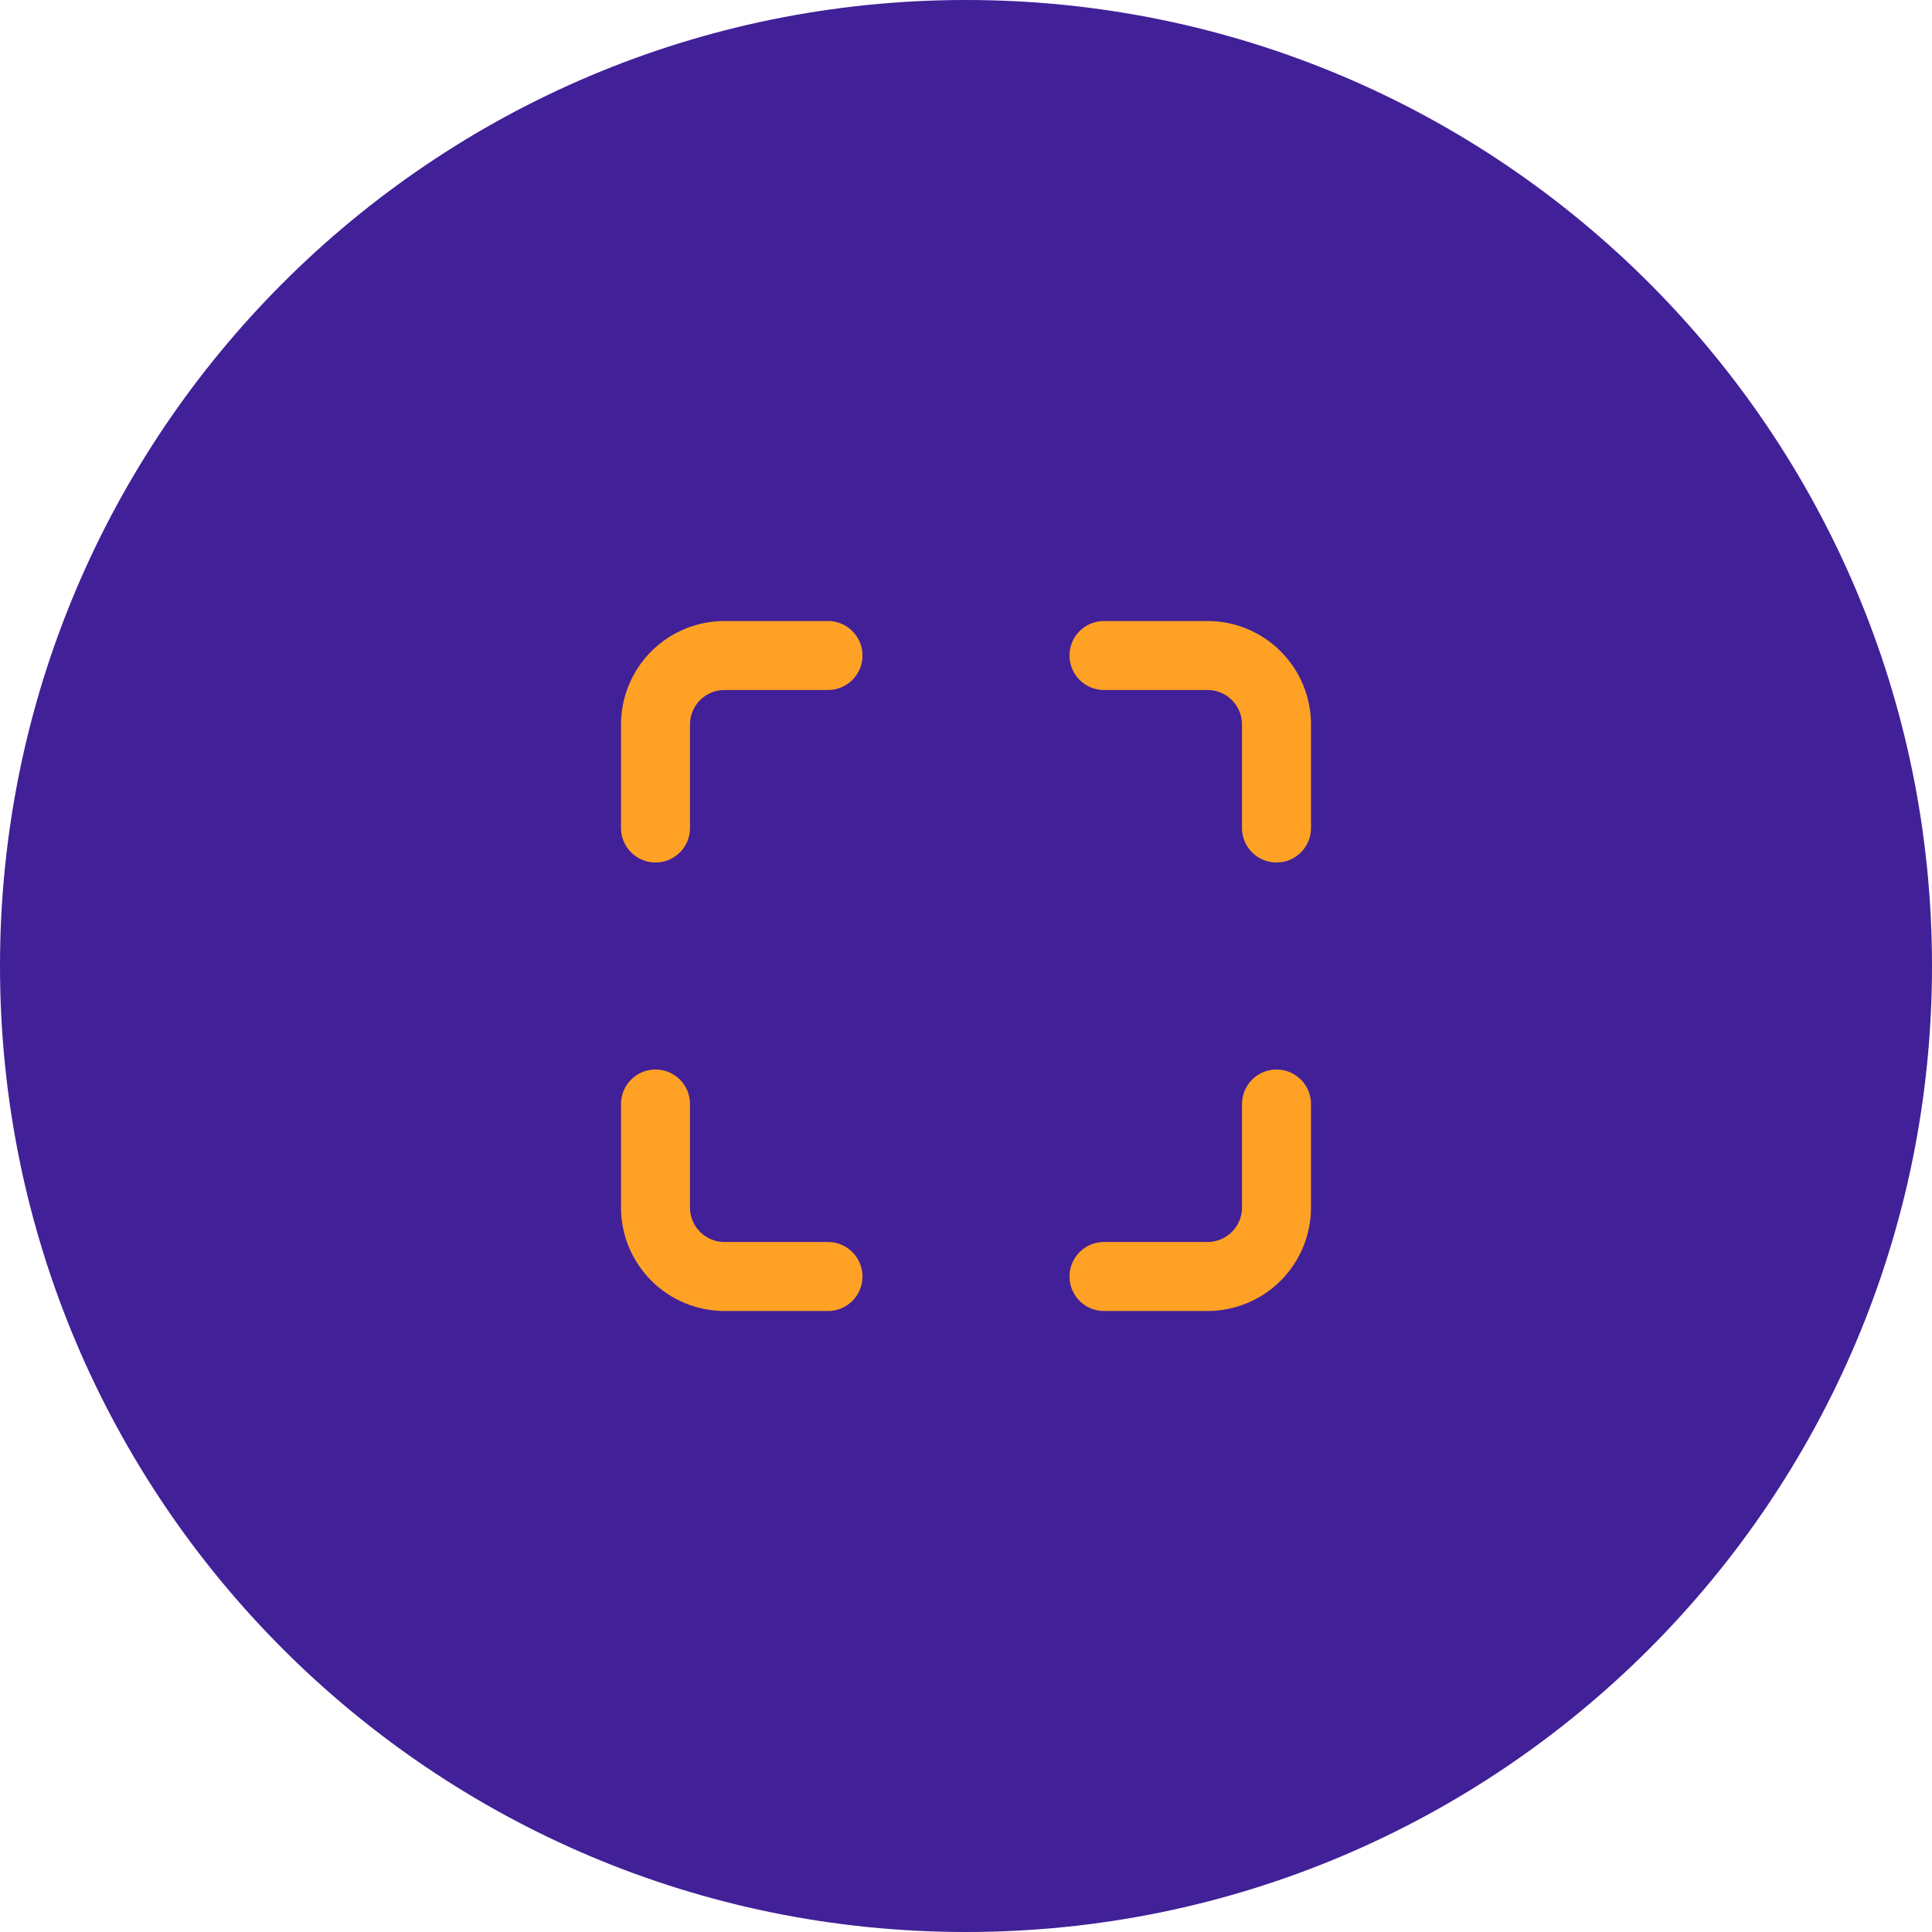
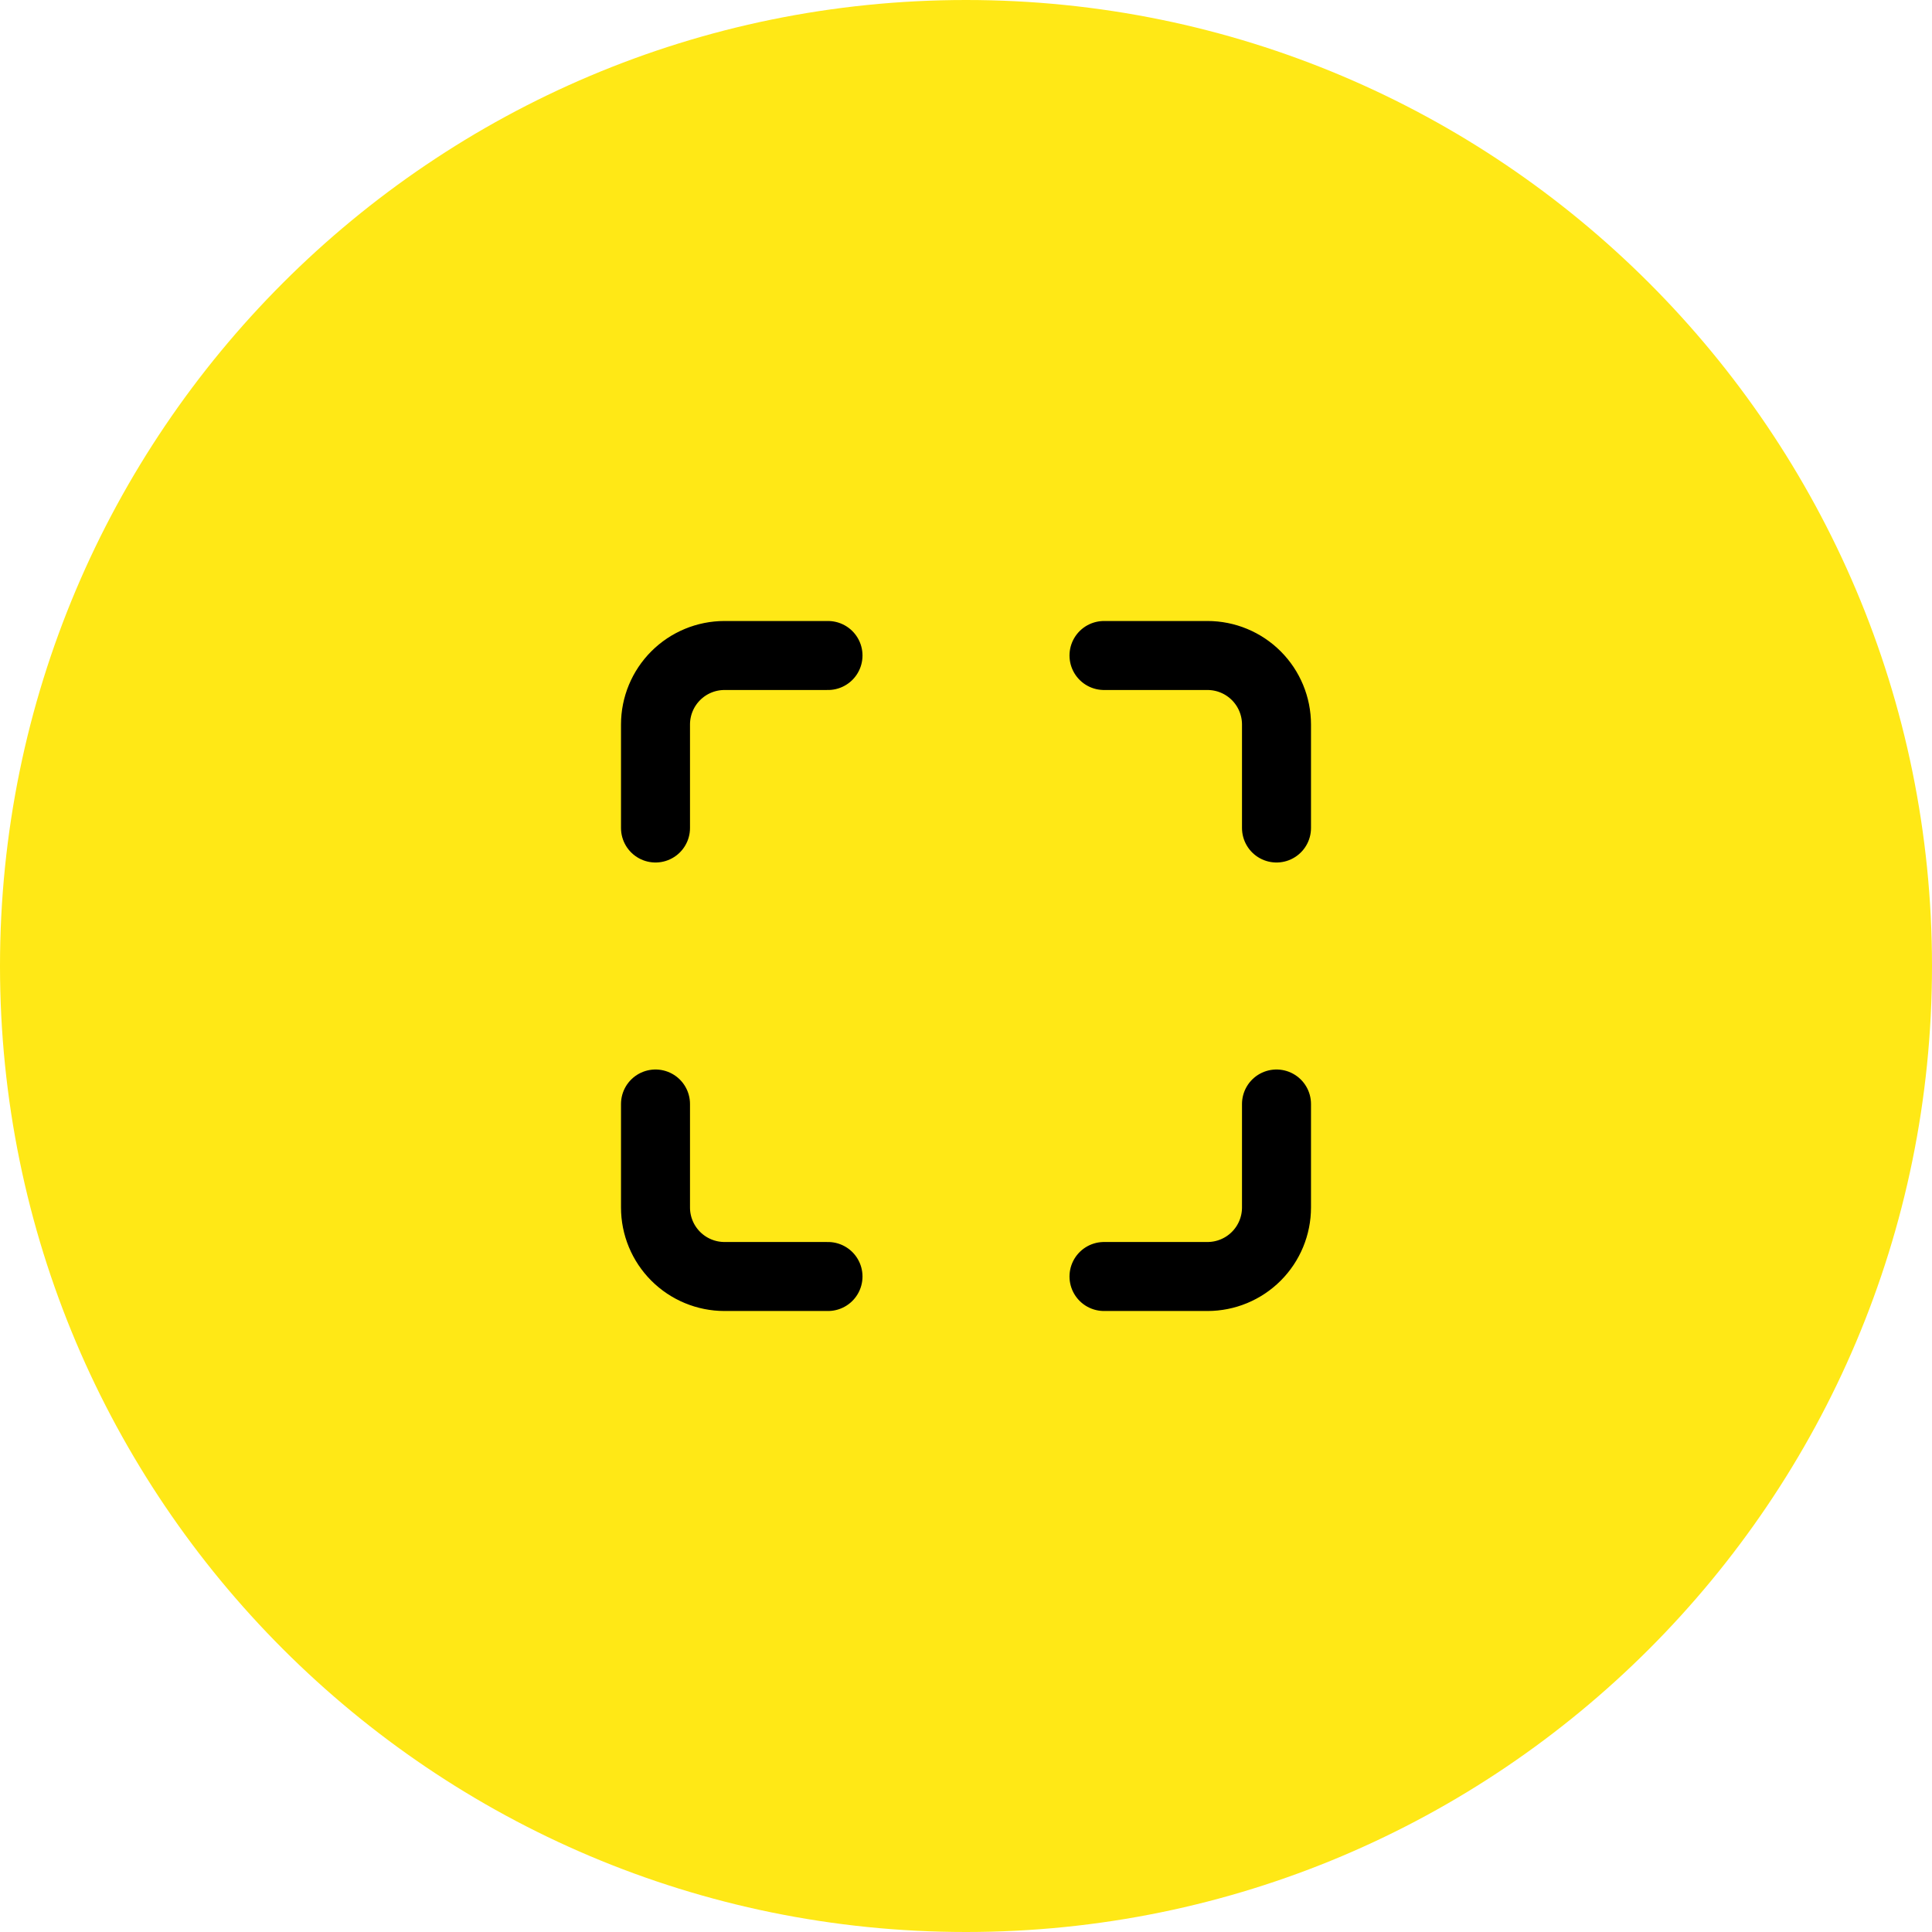
<svg xmlns="http://www.w3.org/2000/svg" width="56" height="56" viewBox="0 0 56 56" fill="none">
-   <circle cx="28" cy="28" r="28" fill="#412098" />
-   <path d="M24 19H21C20.47 19 19.961 19.211 19.586 19.586C19.211 19.961 19 20.47 19 21V24M37 24V21C37 20.47 36.789 19.961 36.414 19.586C36.039 19.211 35.53 19 35 19H32M32 37H35C35.53 37 36.039 36.789 36.414 36.414C36.789 36.039 37 35.53 37 35V32M19 32V35C19 35.53 19.211 36.039 19.586 36.414C19.961 36.789 20.47 37 21 37H24" stroke="#FFA125" stroke-width="2" stroke-linecap="round" stroke-linejoin="round" />
+   <circle cx="28" cy="28" fill="#FFE816" r="28" />
+   <path d="M24 19H21C20.47 19 19.961 19.211 19.586 19.586C19.211 19.961 19 20.47 19 21V24M37 24V21C37 20.47 36.789 19.961 36.414 19.586C36.039 19.211 35.53 19 35 19H32M32 37H35C35.53 37 36.039 36.789 36.414 36.414C36.789 36.039 37 35.53 37 35V32M19 32V35C19 35.53 19.211 36.039 19.586 36.414C19.961 36.789 20.47 37 21 37H24" stroke="black" stroke-linecap="round" stroke-linejoin="round" stroke-width="2" />
</svg>
